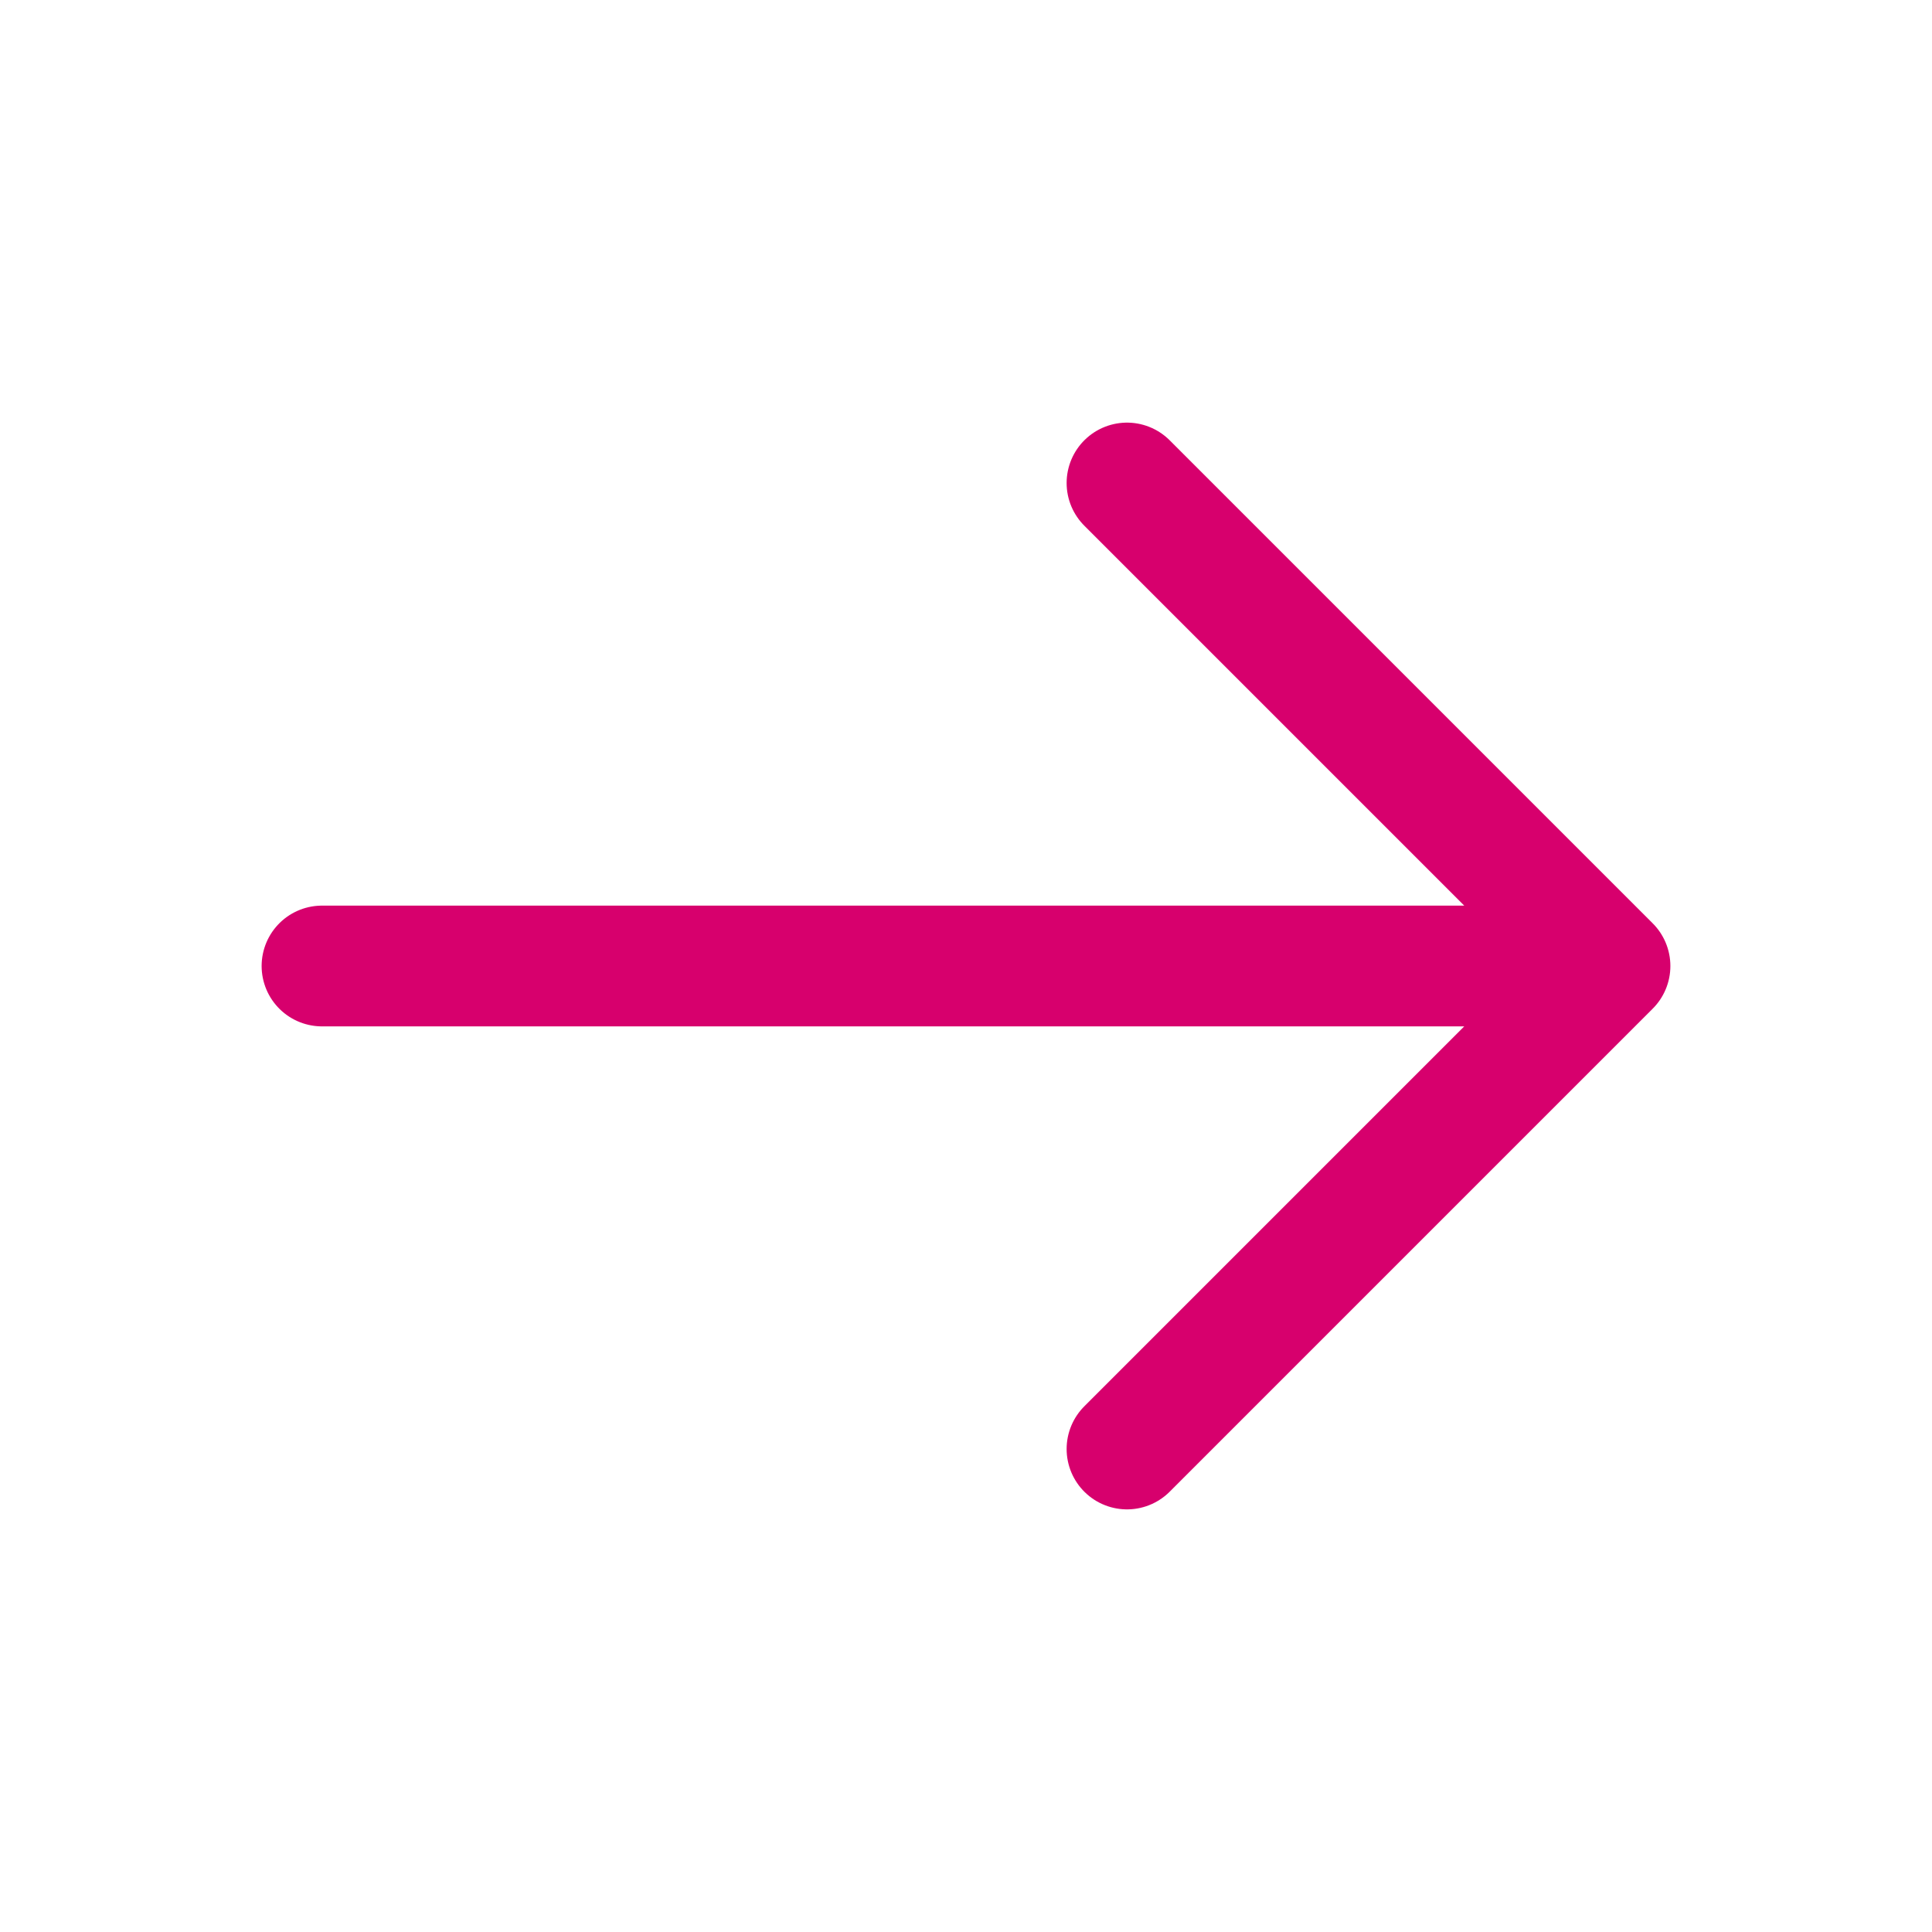
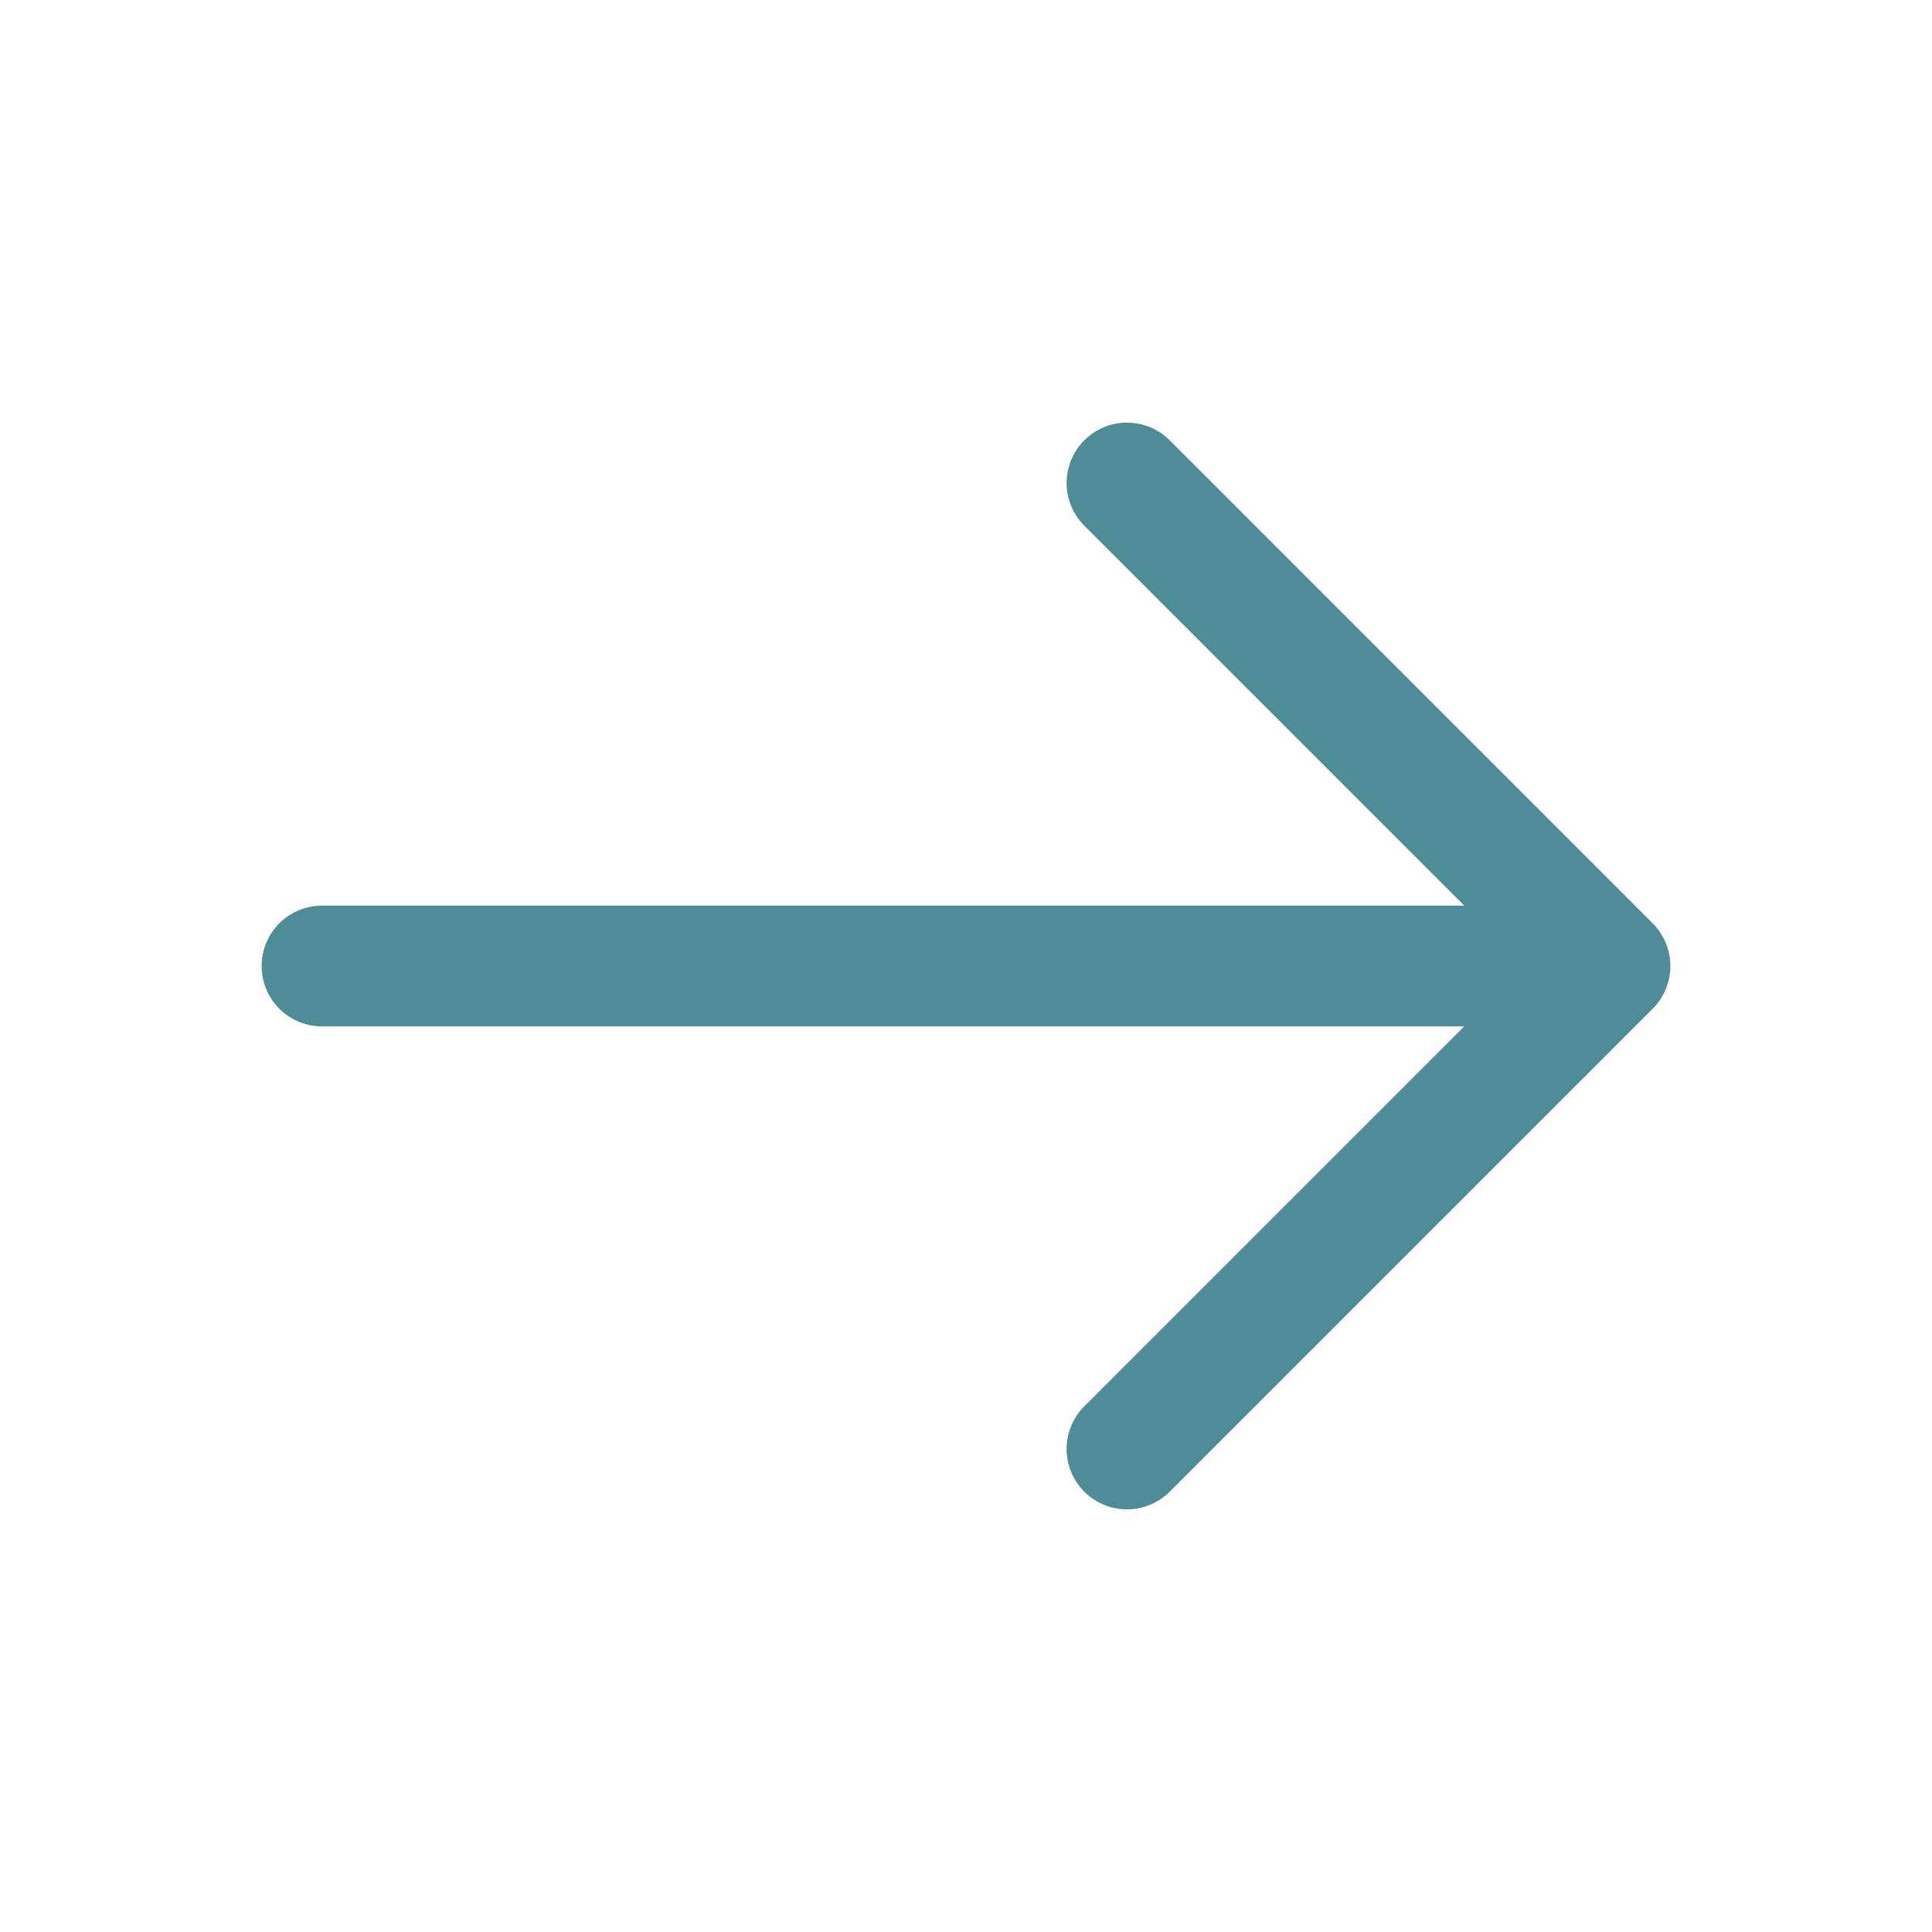
<svg xmlns="http://www.w3.org/2000/svg" width="24" height="24" viewBox="0 0 24 24" fill="none">
-   <path d="M4 12H20M20 12L14 6M20 12L14 18" stroke="#D7006D" stroke-width="1.5" stroke-linecap="round" stroke-linejoin="round" />
+   <path d="M4 12H20M20 12L14 6M20 12L14 18" stroke="#4E8D97" stroke-width="1.5" stroke-linecap="round" stroke-linejoin="round" />
</svg>
